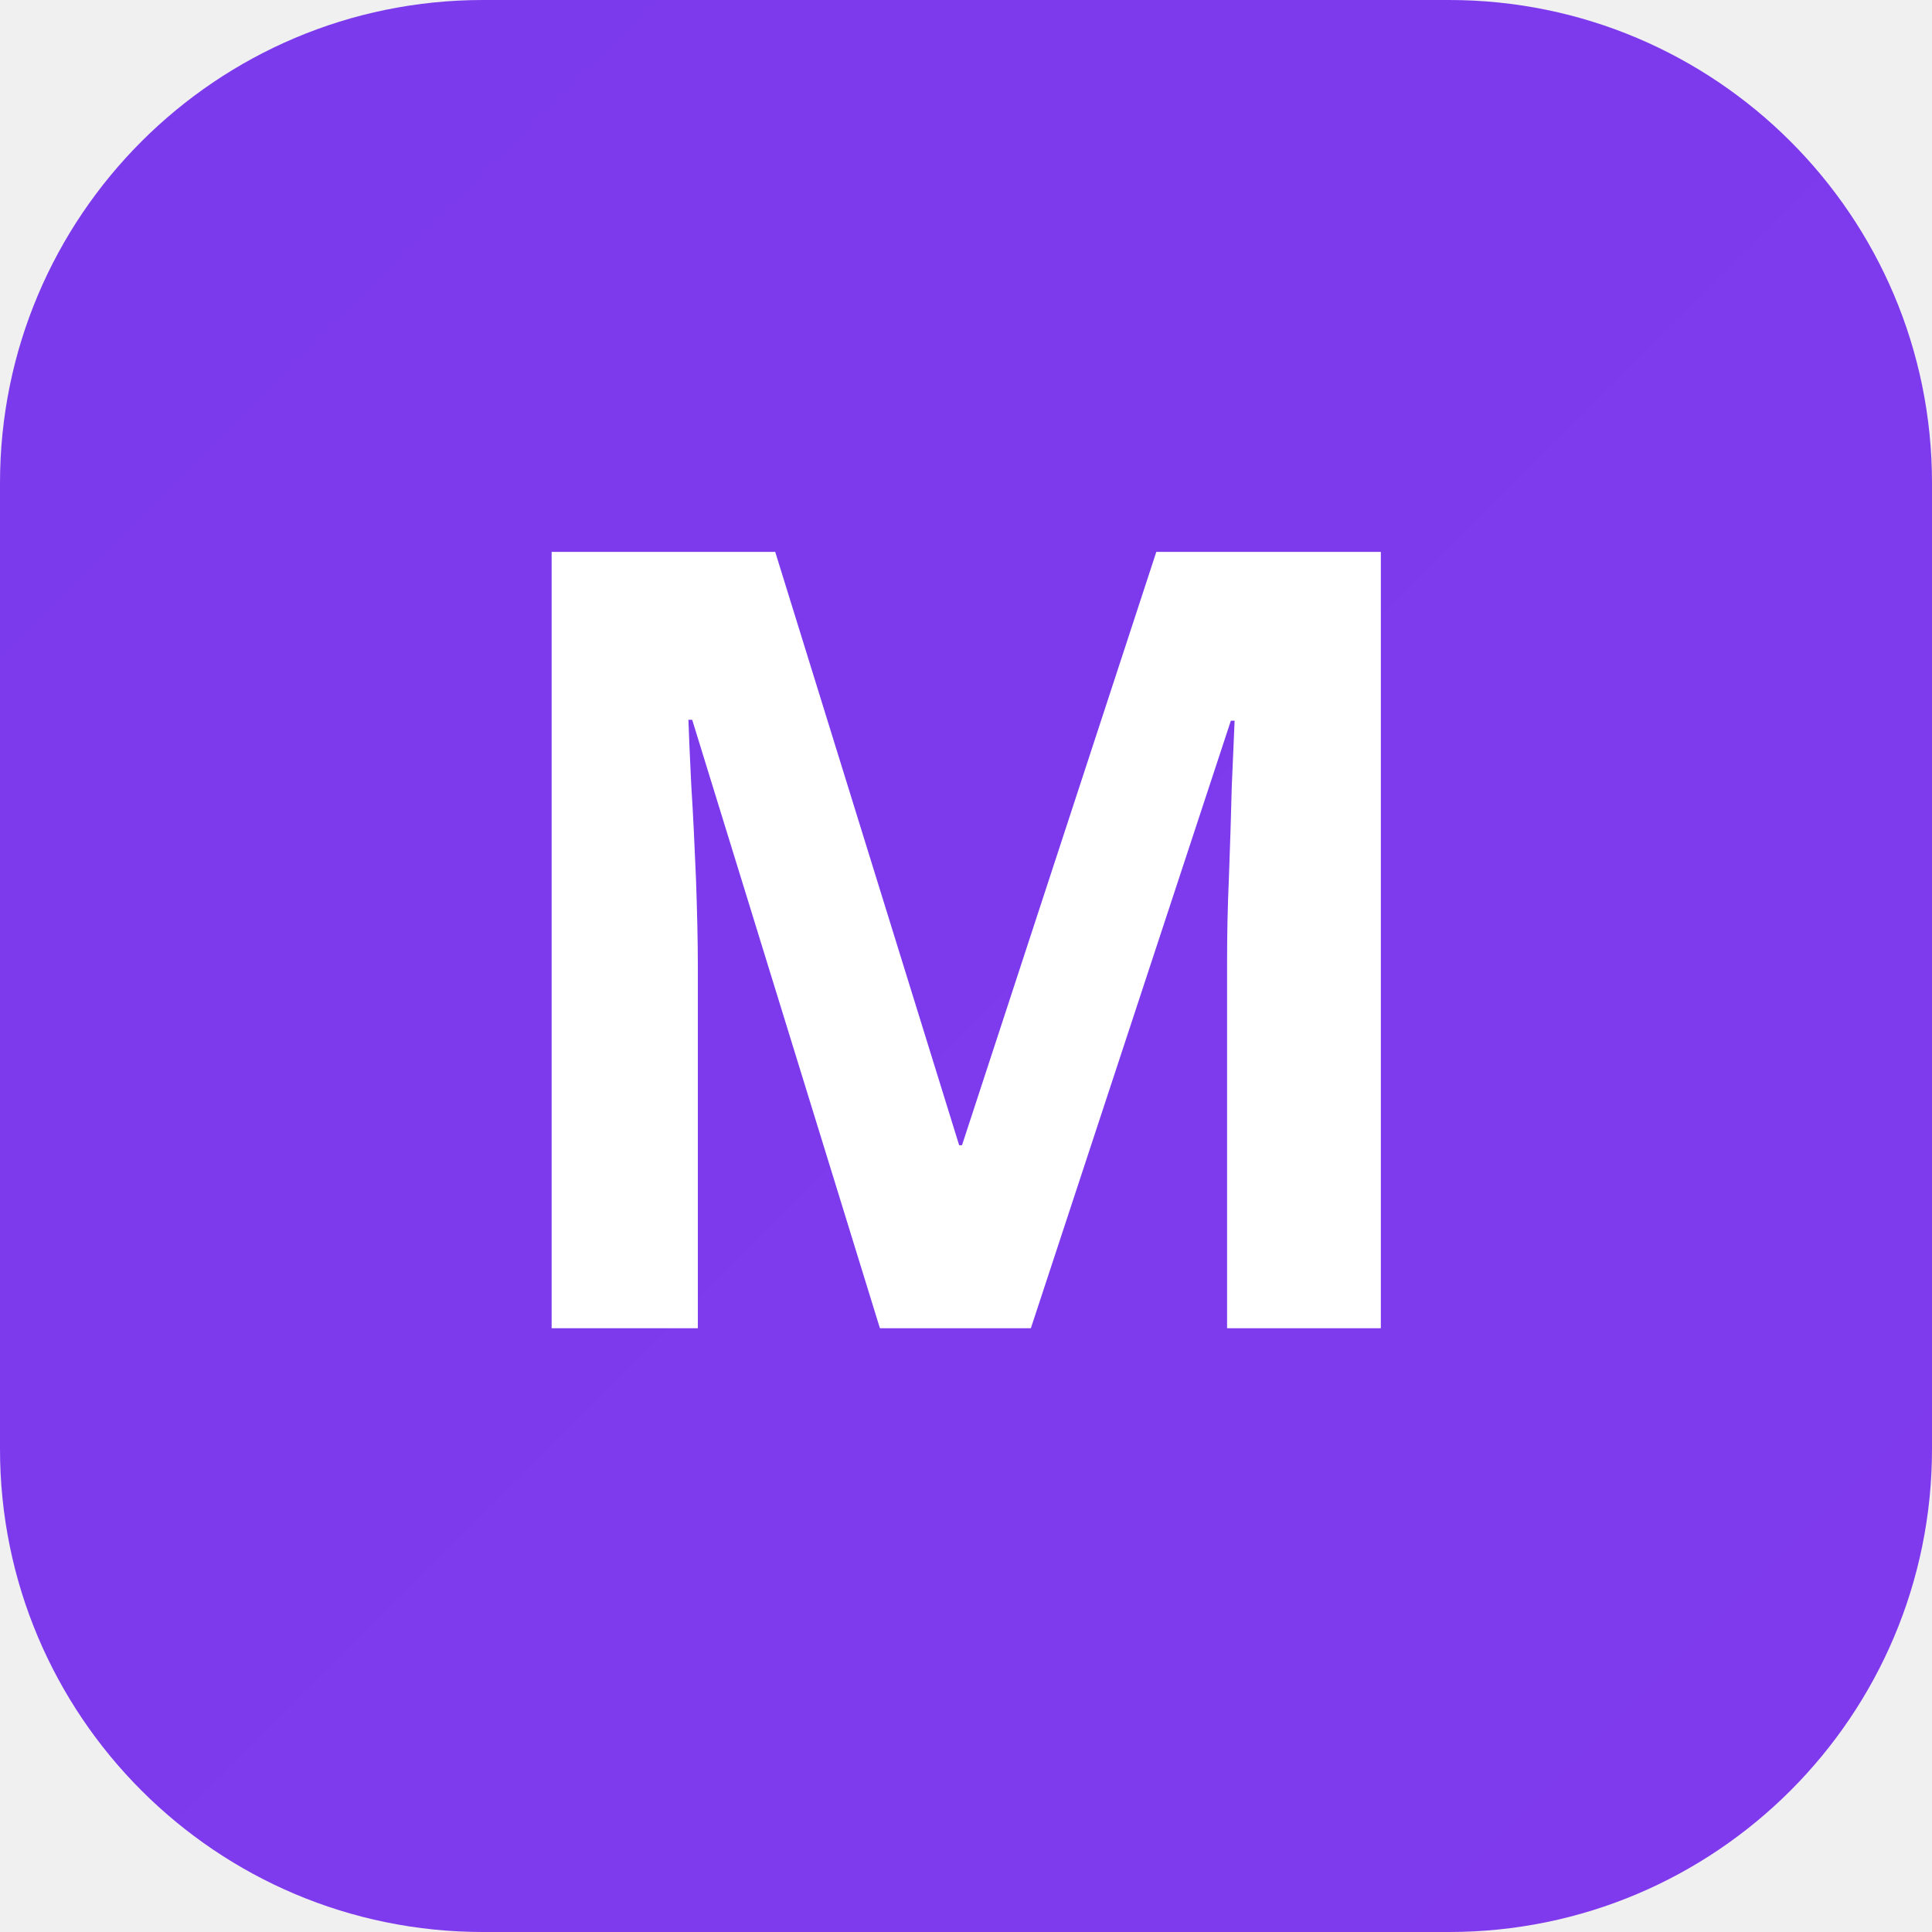
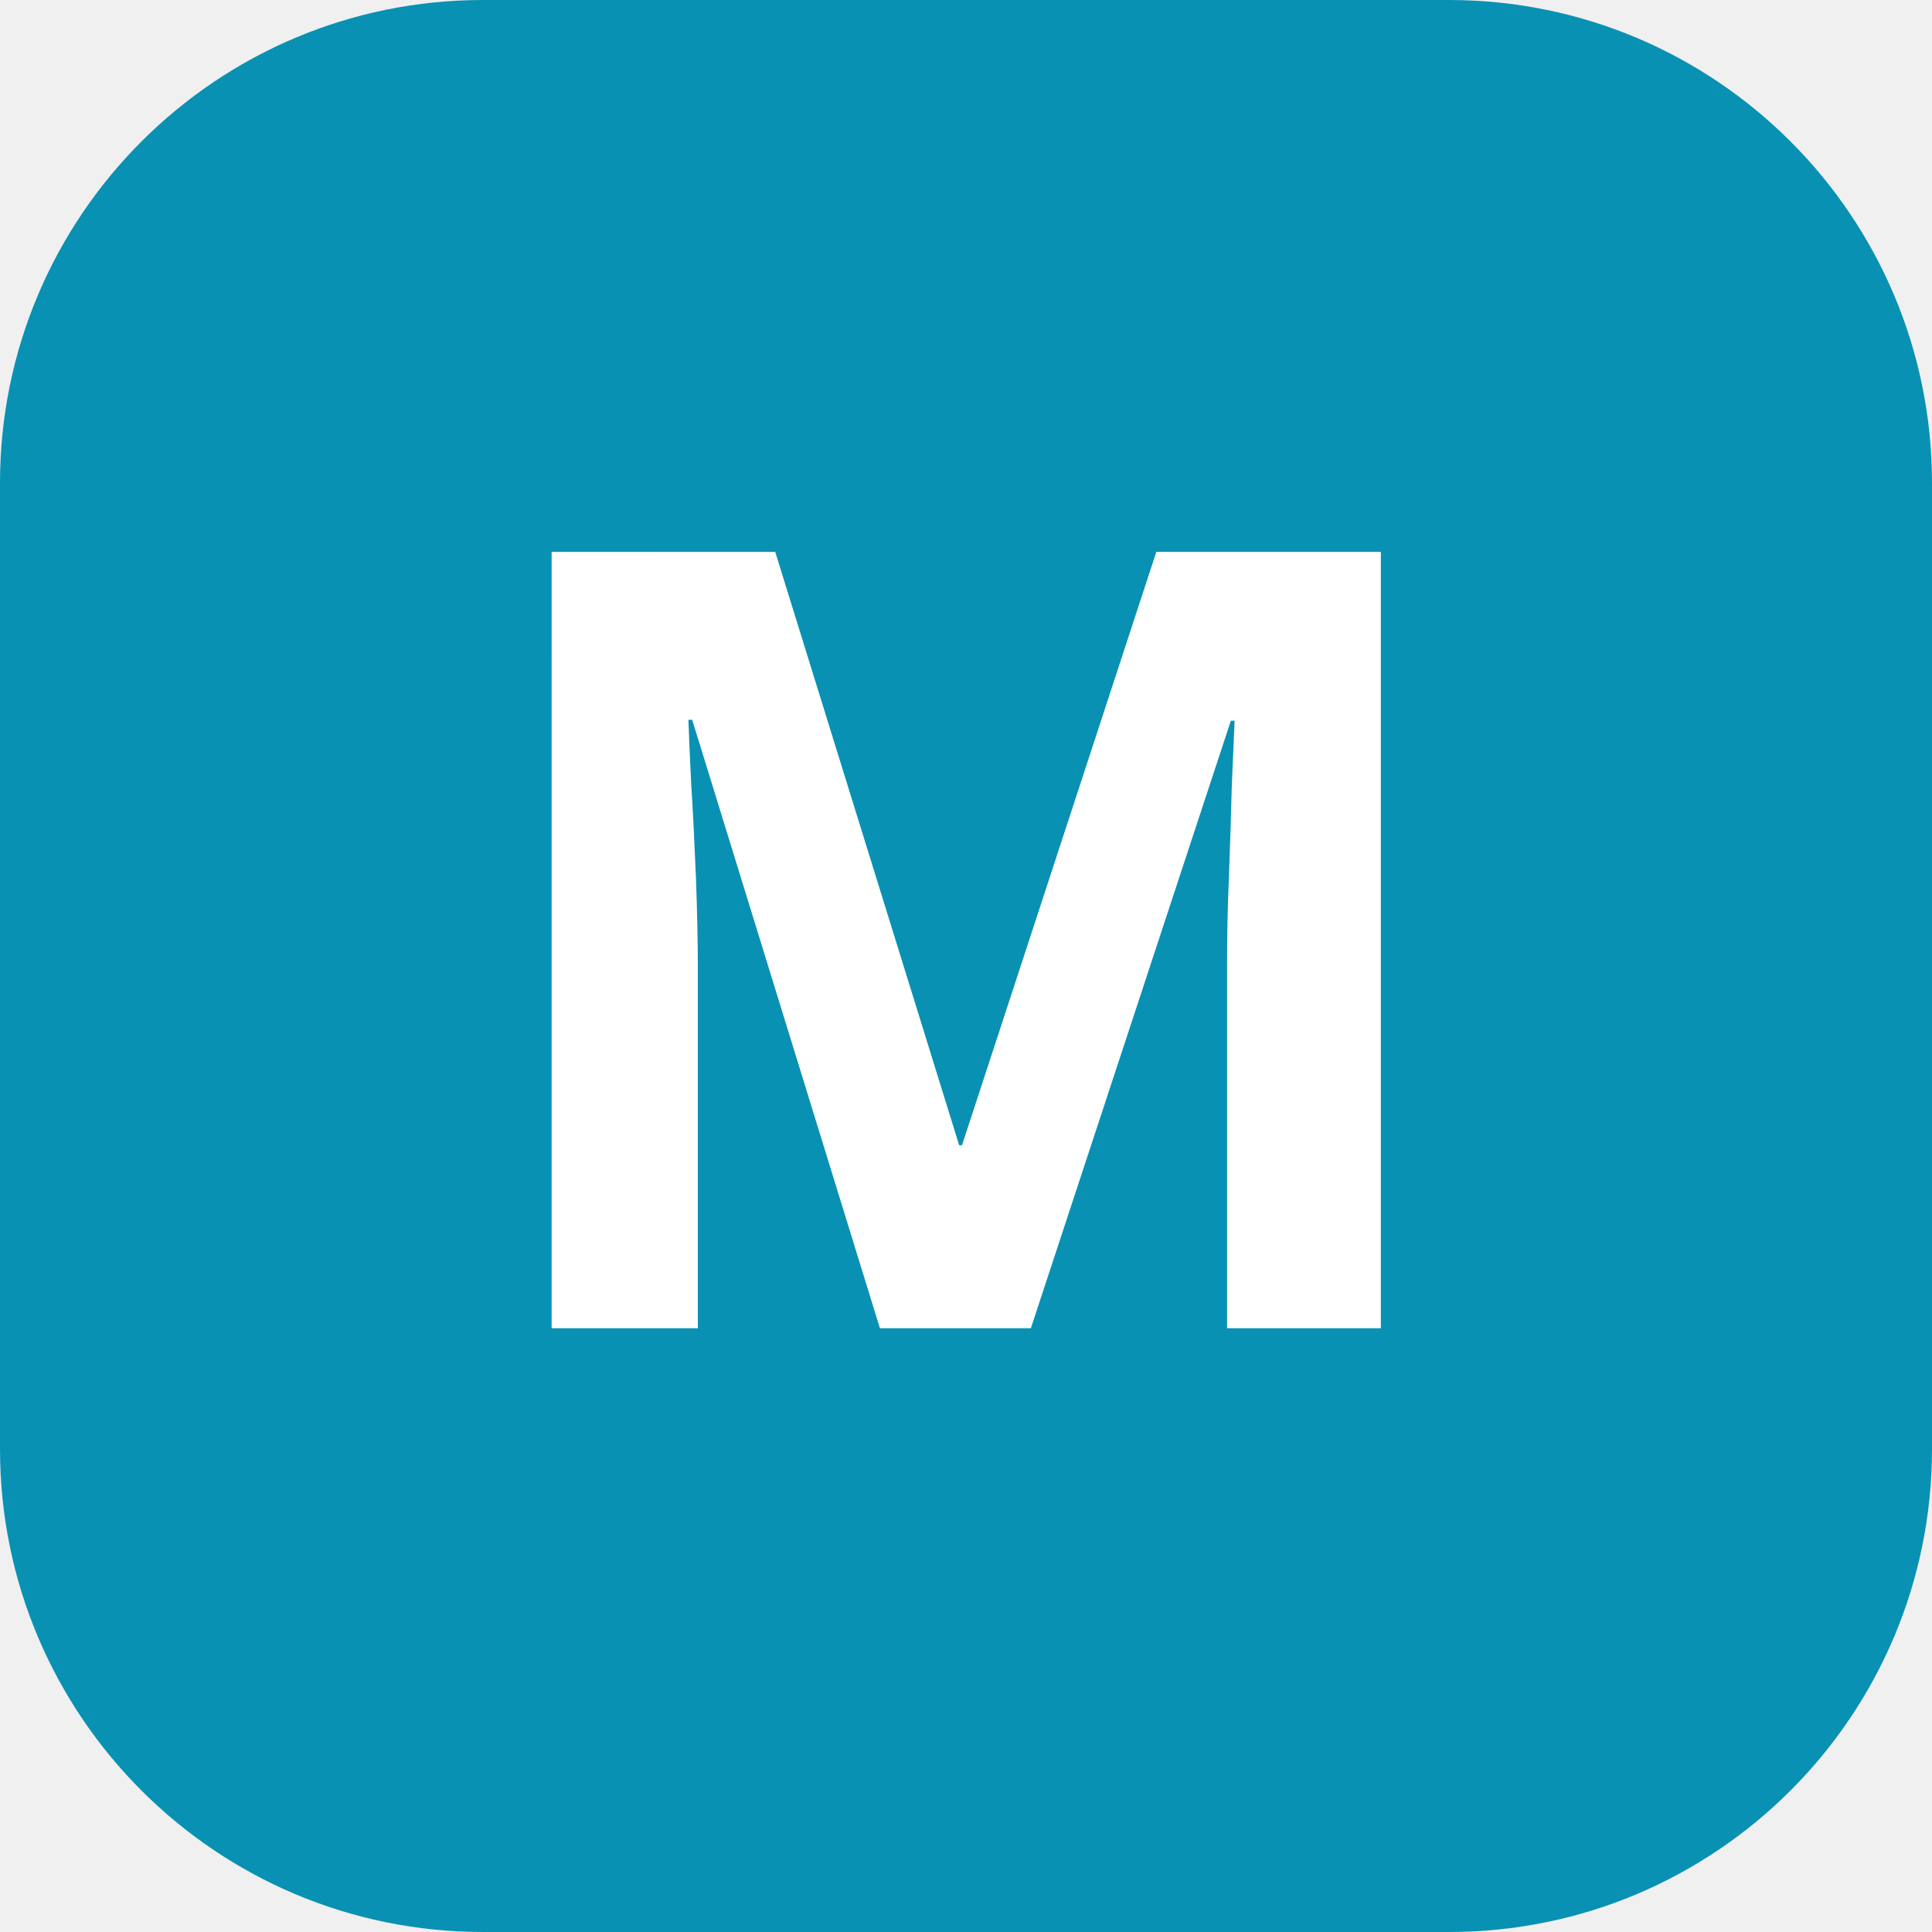
<svg xmlns="http://www.w3.org/2000/svg" viewBox="0 0 32 32" fill="none">
  <rect width="32" height="32" rx="8" fill="url(#gradient)" />
  <text x="16" y="22" text-anchor="middle" fill="white" font-family="system-ui" font-weight="bold" font-size="18">M</text>
  <defs>
    <linearGradient id="gradient" x1="0" y1="0" x2="32" y2="32">
-       <stop offset="0%" stop-color="#7c3aed" />
-       <stop offset="100%" stop-color="#d946ef" />
+       <stop offset="0%" stop-color="#0891b2" />
+       <stop offset="100%" stop-color="#3b82f6" />
    </linearGradient>
  </defs>
</svg>
